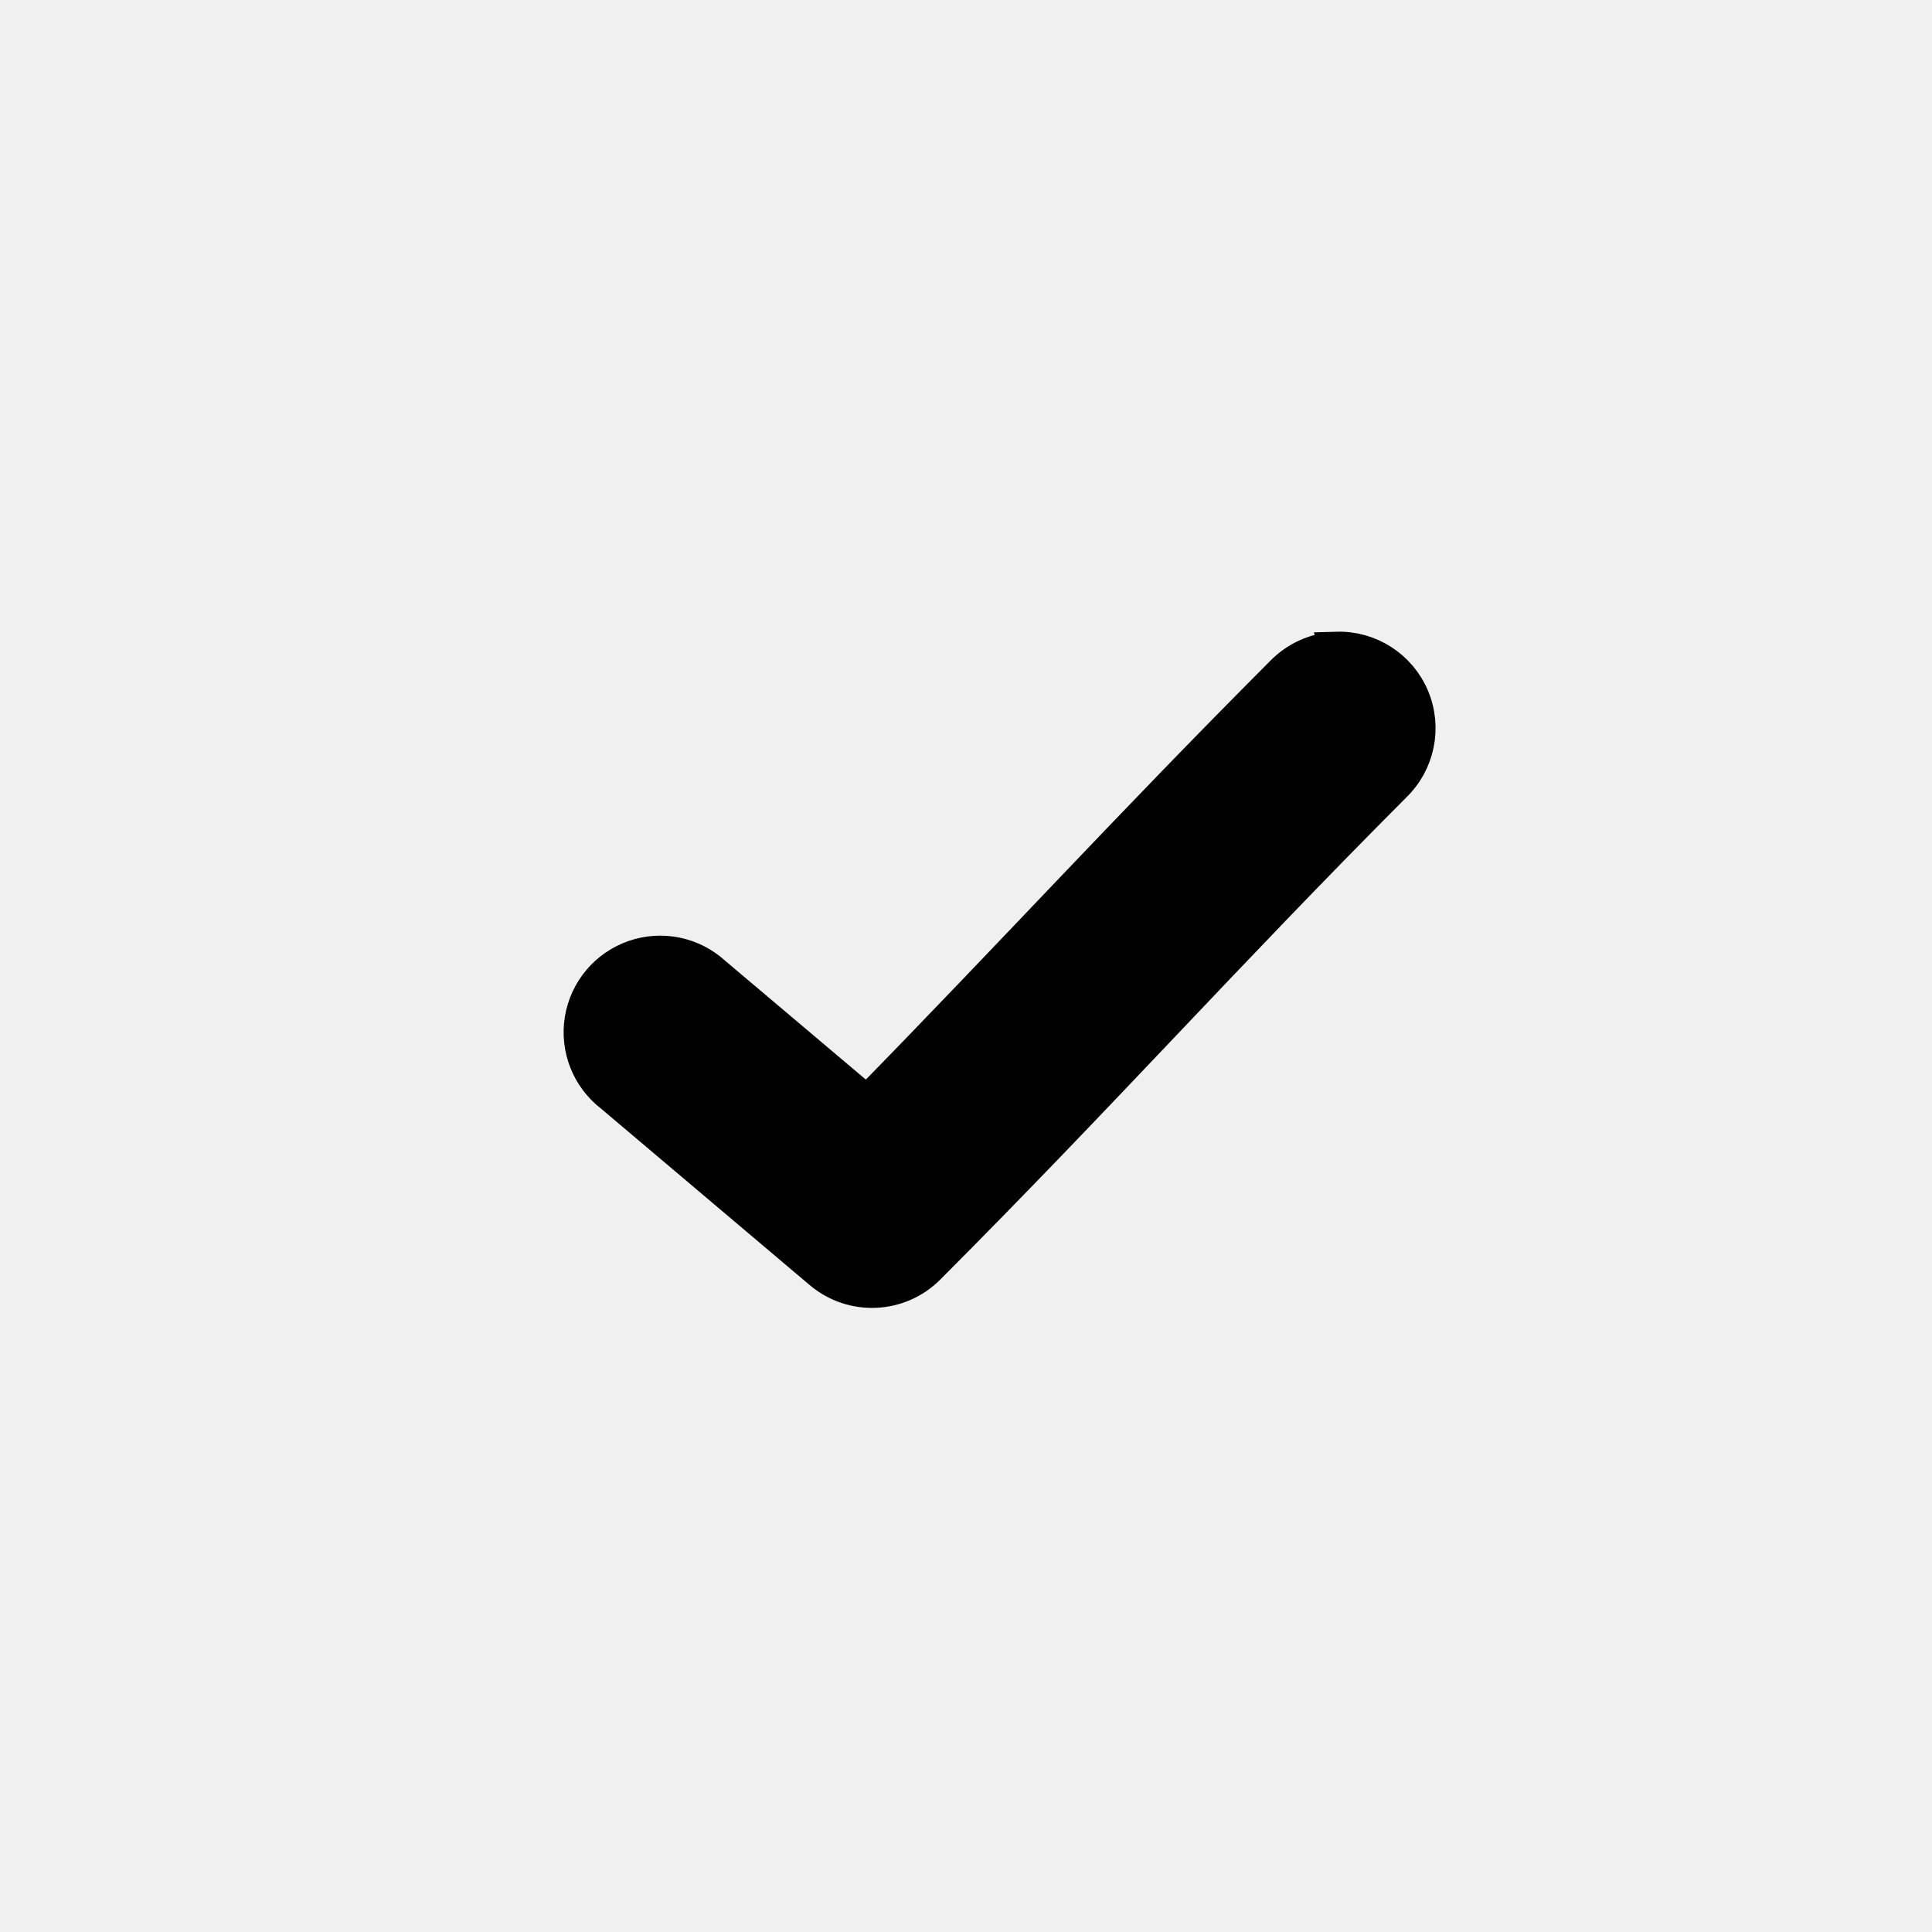
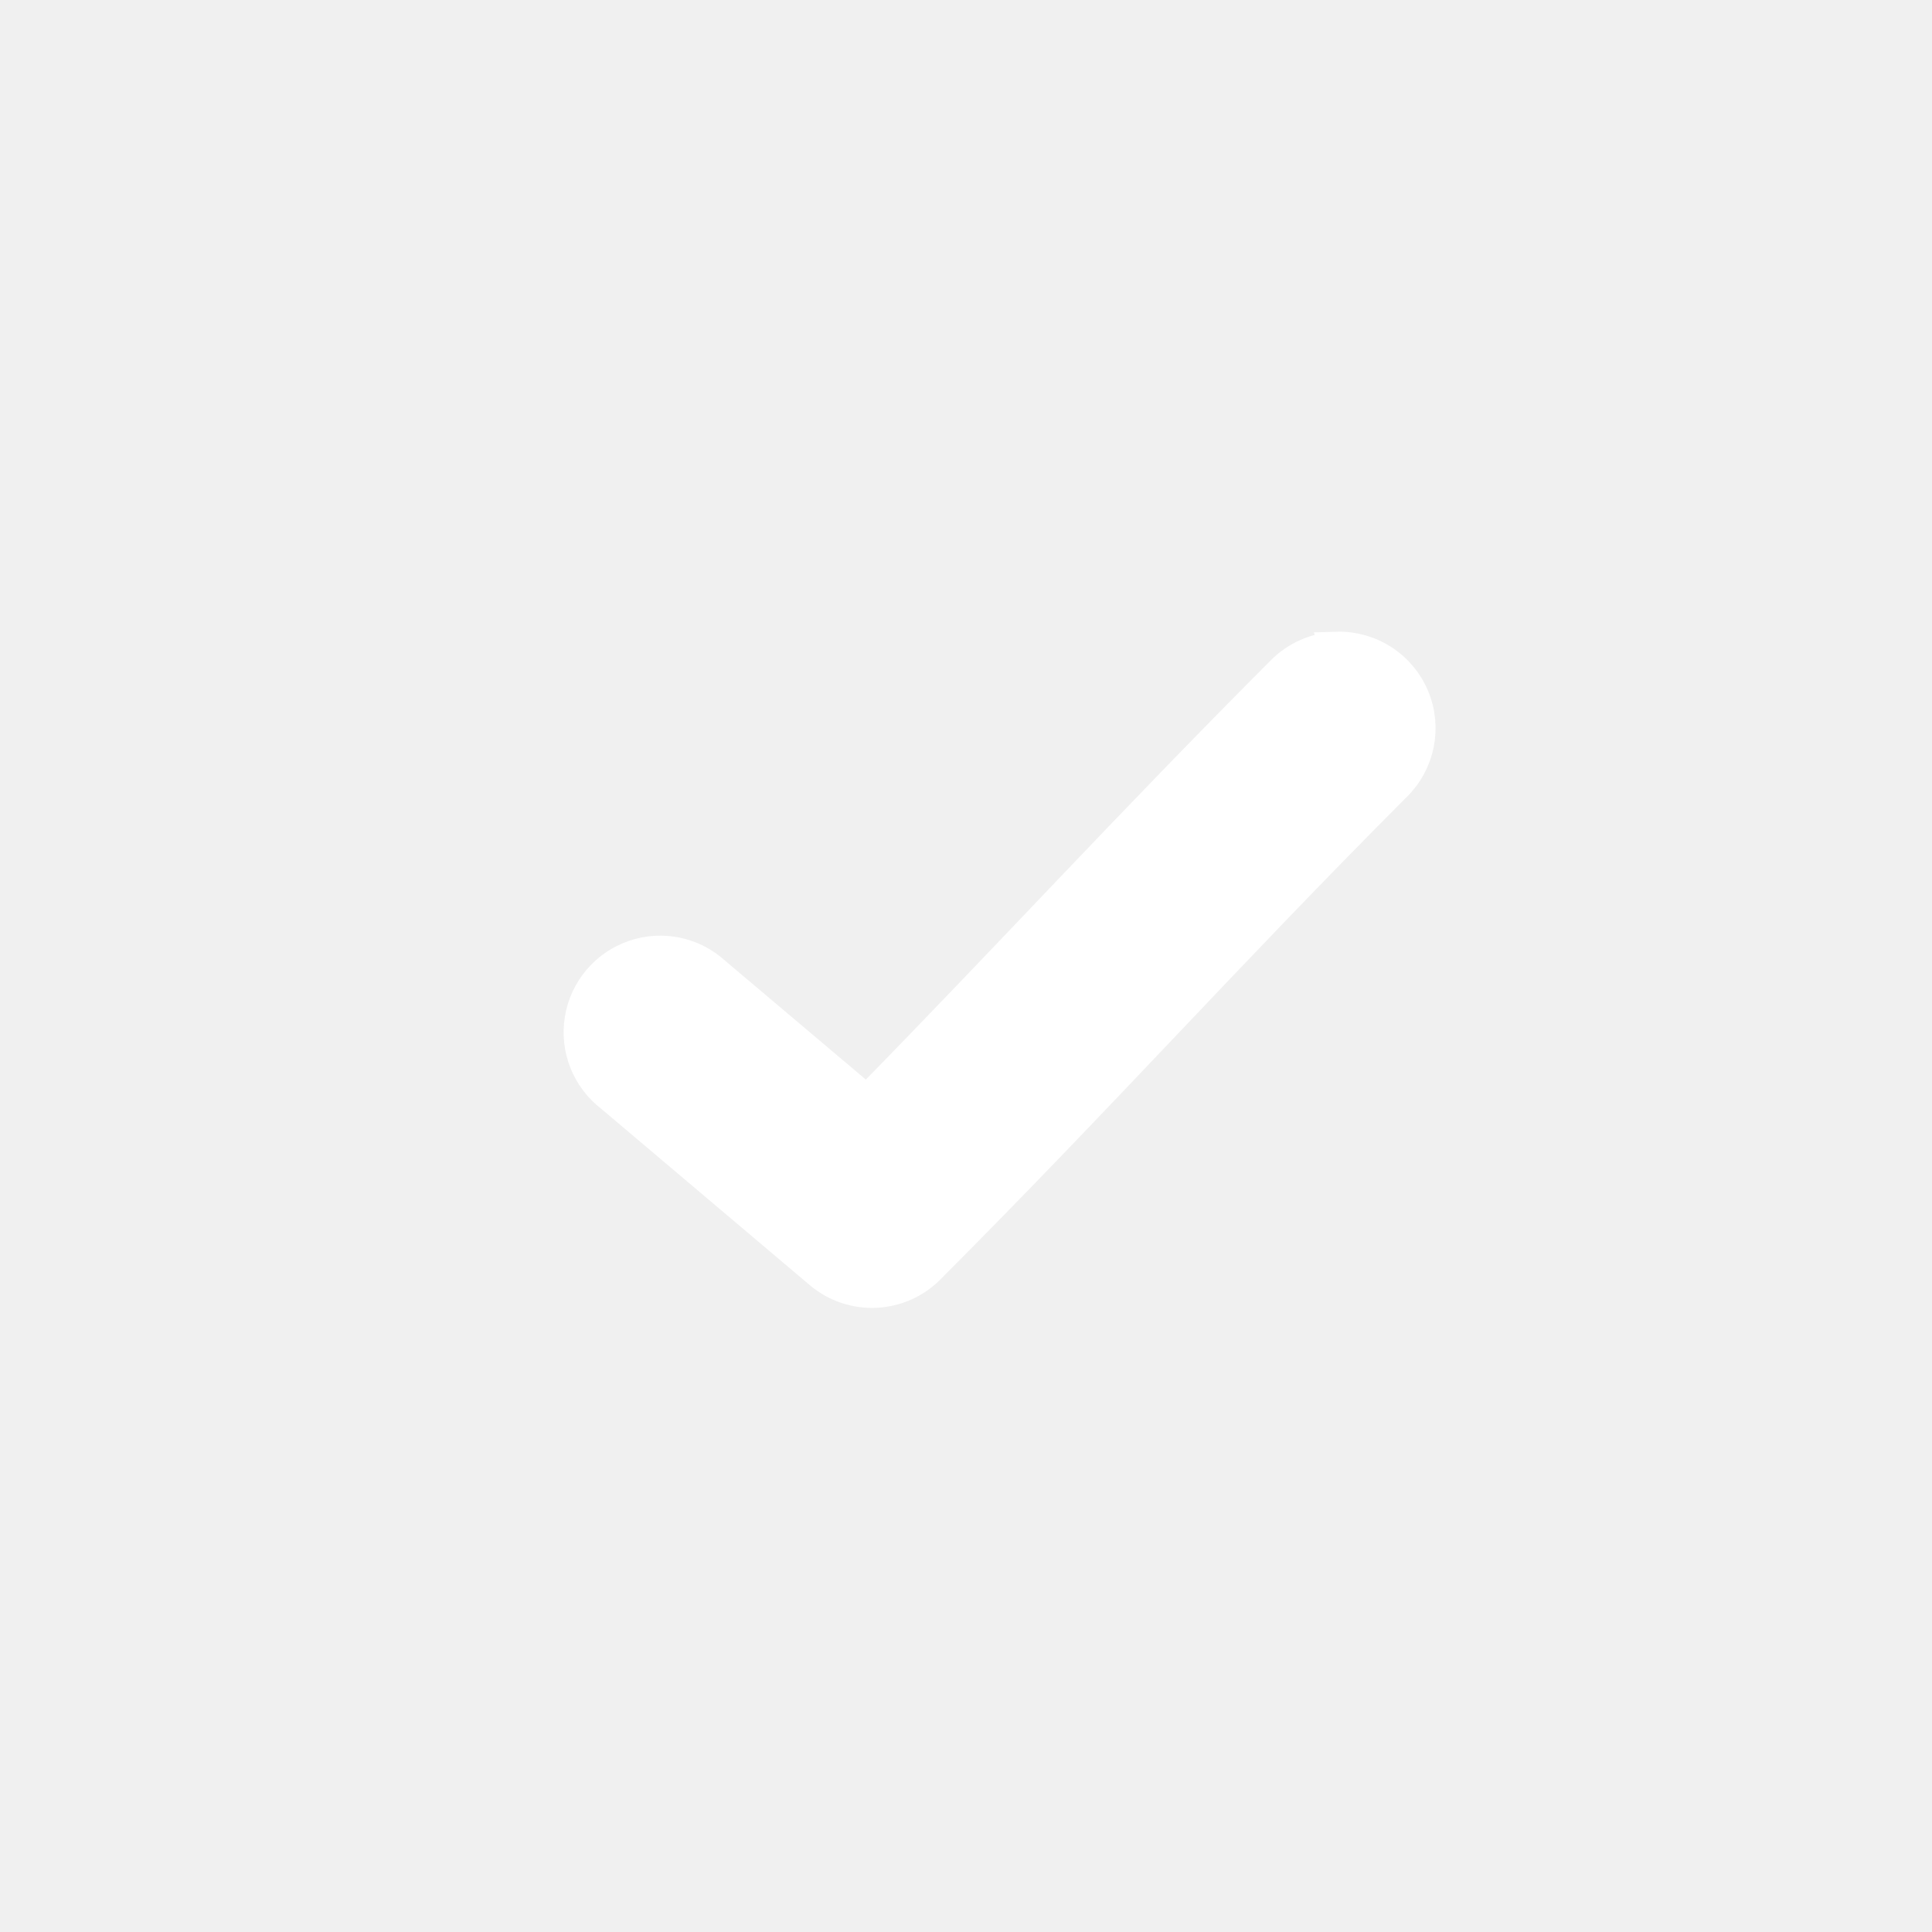
<svg xmlns="http://www.w3.org/2000/svg" width="100" height="100" viewBox="0 0 100 100" fill="none">
-   <path d="M69.187 33.533a4.18 4.18 0 0 0 -2.86 1.273c-7.97 7.987 -14.057 14.657 -21.457 22.21l-7.88 -6.657A4.167 4.167 0 1 0 31.633 56.733l10.82 9.15a4.157 4.157 0 0 0 5.617 -0.233c8.963 -8.983 15.343 -16.157 24.133 -24.967a4.163 4.163 0 0 0 -3.017 -7.153Z" fill="#000000" stroke="#000000" stroke-width="1.667" />
+   <path d="M69.187 33.533a4.18 4.18 0 0 0 -2.86 1.273c-7.97 7.987 -14.057 14.657 -21.457 22.21l-7.88 -6.657A4.167 4.167 0 1 0 31.633 56.733l10.82 9.15a4.157 4.157 0 0 0 5.617 -0.233c8.963 -8.983 15.343 -16.157 24.133 -24.967a4.163 4.163 0 0 0 -3.017 -7.153Z" fill="#FFFFFF" stroke="#FFFFFF" stroke-width="1.667" />
</svg>
